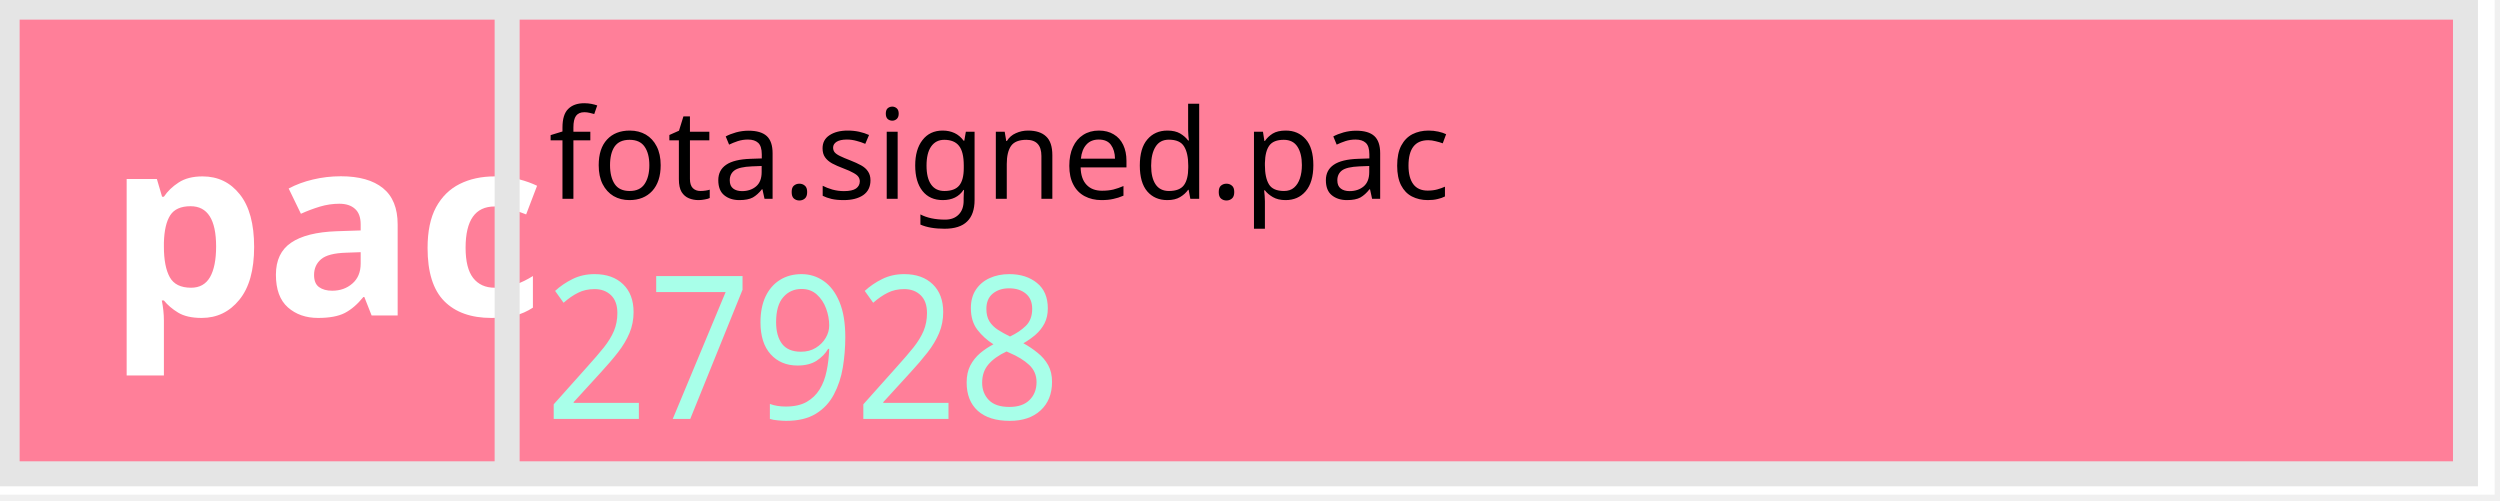
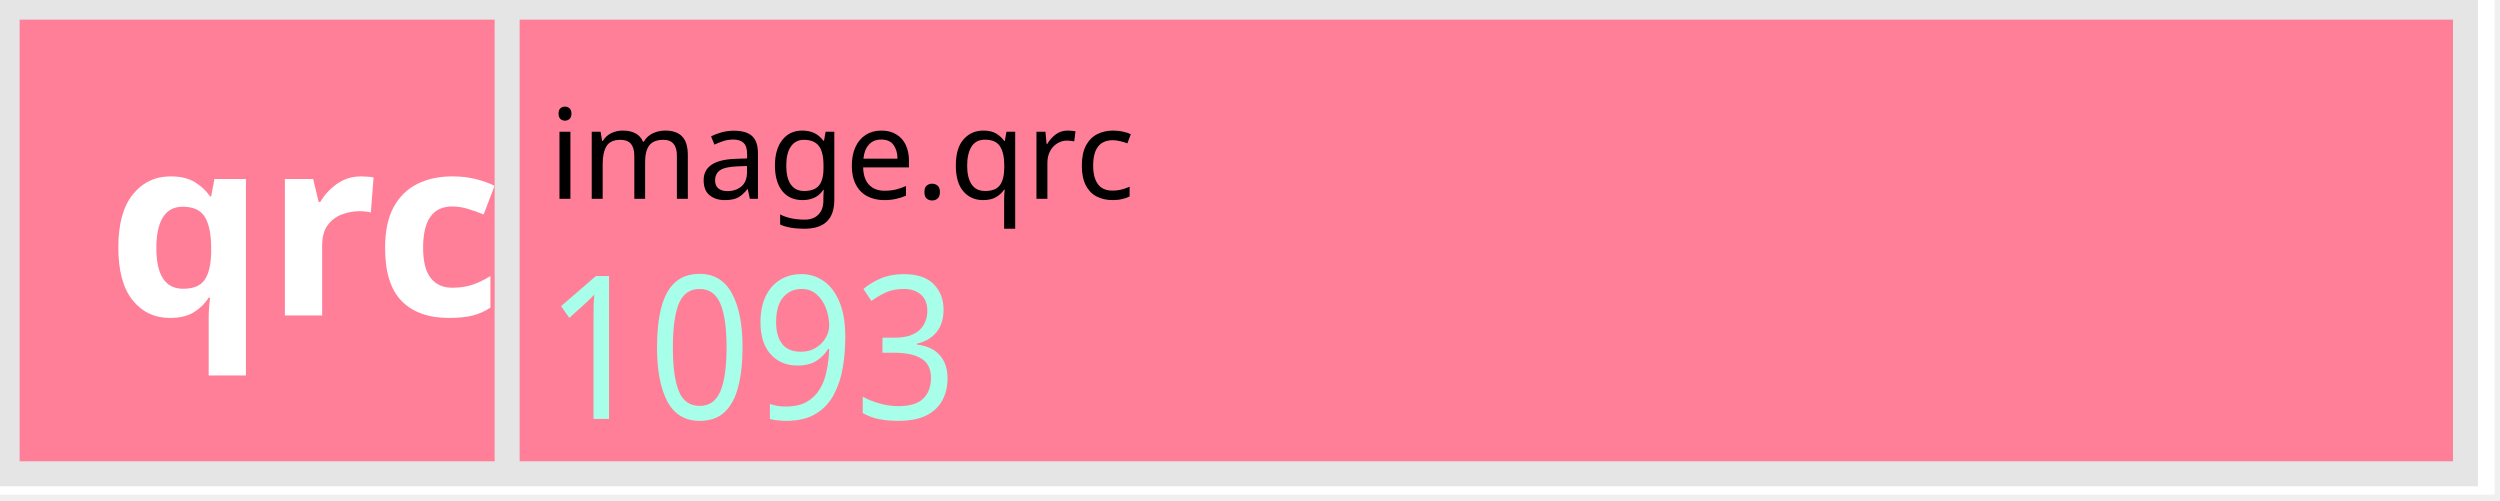
<svg xmlns="http://www.w3.org/2000/svg" width="300" height="60" _mstMutation="1">
  <g id="Layer_1">
    <rect stroke="#ffffff" id="svg_14" height="57" width="297" y="0.857" x="0.857" stroke-width="3" fill="none" />
    <path id="svg_2" d="m214.286,330.571l0,0l0,1l0,0l0,-1z" opacity="undefined" stroke-linecap="undefined" stroke-linejoin="undefined" stroke="#000" fill="#fff" />
    <path id="svg_19" d="m0.857,0.857l295,0l0,56l-295,0l0,-56z" opacity="undefined" stroke-width="3" stroke="#e5e5e5" fill="#ff7f99" />
-     <text transform="matrix(0.902189 0 0 1 6.59265 0)" stroke="#000" font-weight="normal" xml:space="preserve" text-anchor="start" font-family="'Yrsa'" font-size="24" stroke-width="0" id="svg_4" y="50.271" x="65.185" fill="#A8FFE9">27928</text>
-     <text font-weight="bold" xml:space="preserve" text-anchor="start" font-family="'Yrsa'" font-size="30" id="svg_7" y="37.857" x="12.857" stroke-width="0" stroke="#BBBBBB" fill="#ffffff">pac</text>
-     <text style="cursor: move;" xml:space="preserve" text-anchor="start" font-family="'Yrsa'" font-size="15" id="svg_13" y="23.857" x="65.857" stroke-width="0" stroke="#ffffff" fill="#000000">fota.signed.pac</text>&gt;
+     <text transform="matrix(0.902189 0 0 1 6.59265 0)" stroke="#000" font-weight="normal" xml:space="preserve" text-anchor="start" font-family="'Yrsa'" font-size="24" stroke-width="0" id="svg_4" y="50.271" x="65.185" fill="#A8FFE9">1093</text>
+     <text font-weight="bold" xml:space="preserve" text-anchor="start" font-family="'Yrsa'" font-size="30" id="svg_7" y="37.857" x="12.857" stroke-width="0" stroke="#BBBBBB" fill="#ffffff">qrc</text>
+     <text style="cursor: move;" xml:space="preserve" text-anchor="start" font-family="'Yrsa'" font-size="15" id="svg_13" y="23.857" x="65.857" stroke-width="0" stroke="#ffffff" fill="#000000">image.qrc</text>&gt;
  <rect id="svg_16" height="0" width="1" y="271.857" x="-144.143" stroke-width="0" stroke="#000000" fill="none" />
    <rect transform="rotate(-75.0049 63.857 46.357)" id="svg_17" height="1" width="0" y="45.857" x="63.857" stroke-width="0" stroke="#000000" fill="none" />
    <line stroke-width="3" stroke="#e5e5e5" id="svg_18" y2="57.857" x2="60.857" y1="0.857" x1="60.857" fill="none" />
  </g>
</svg>
